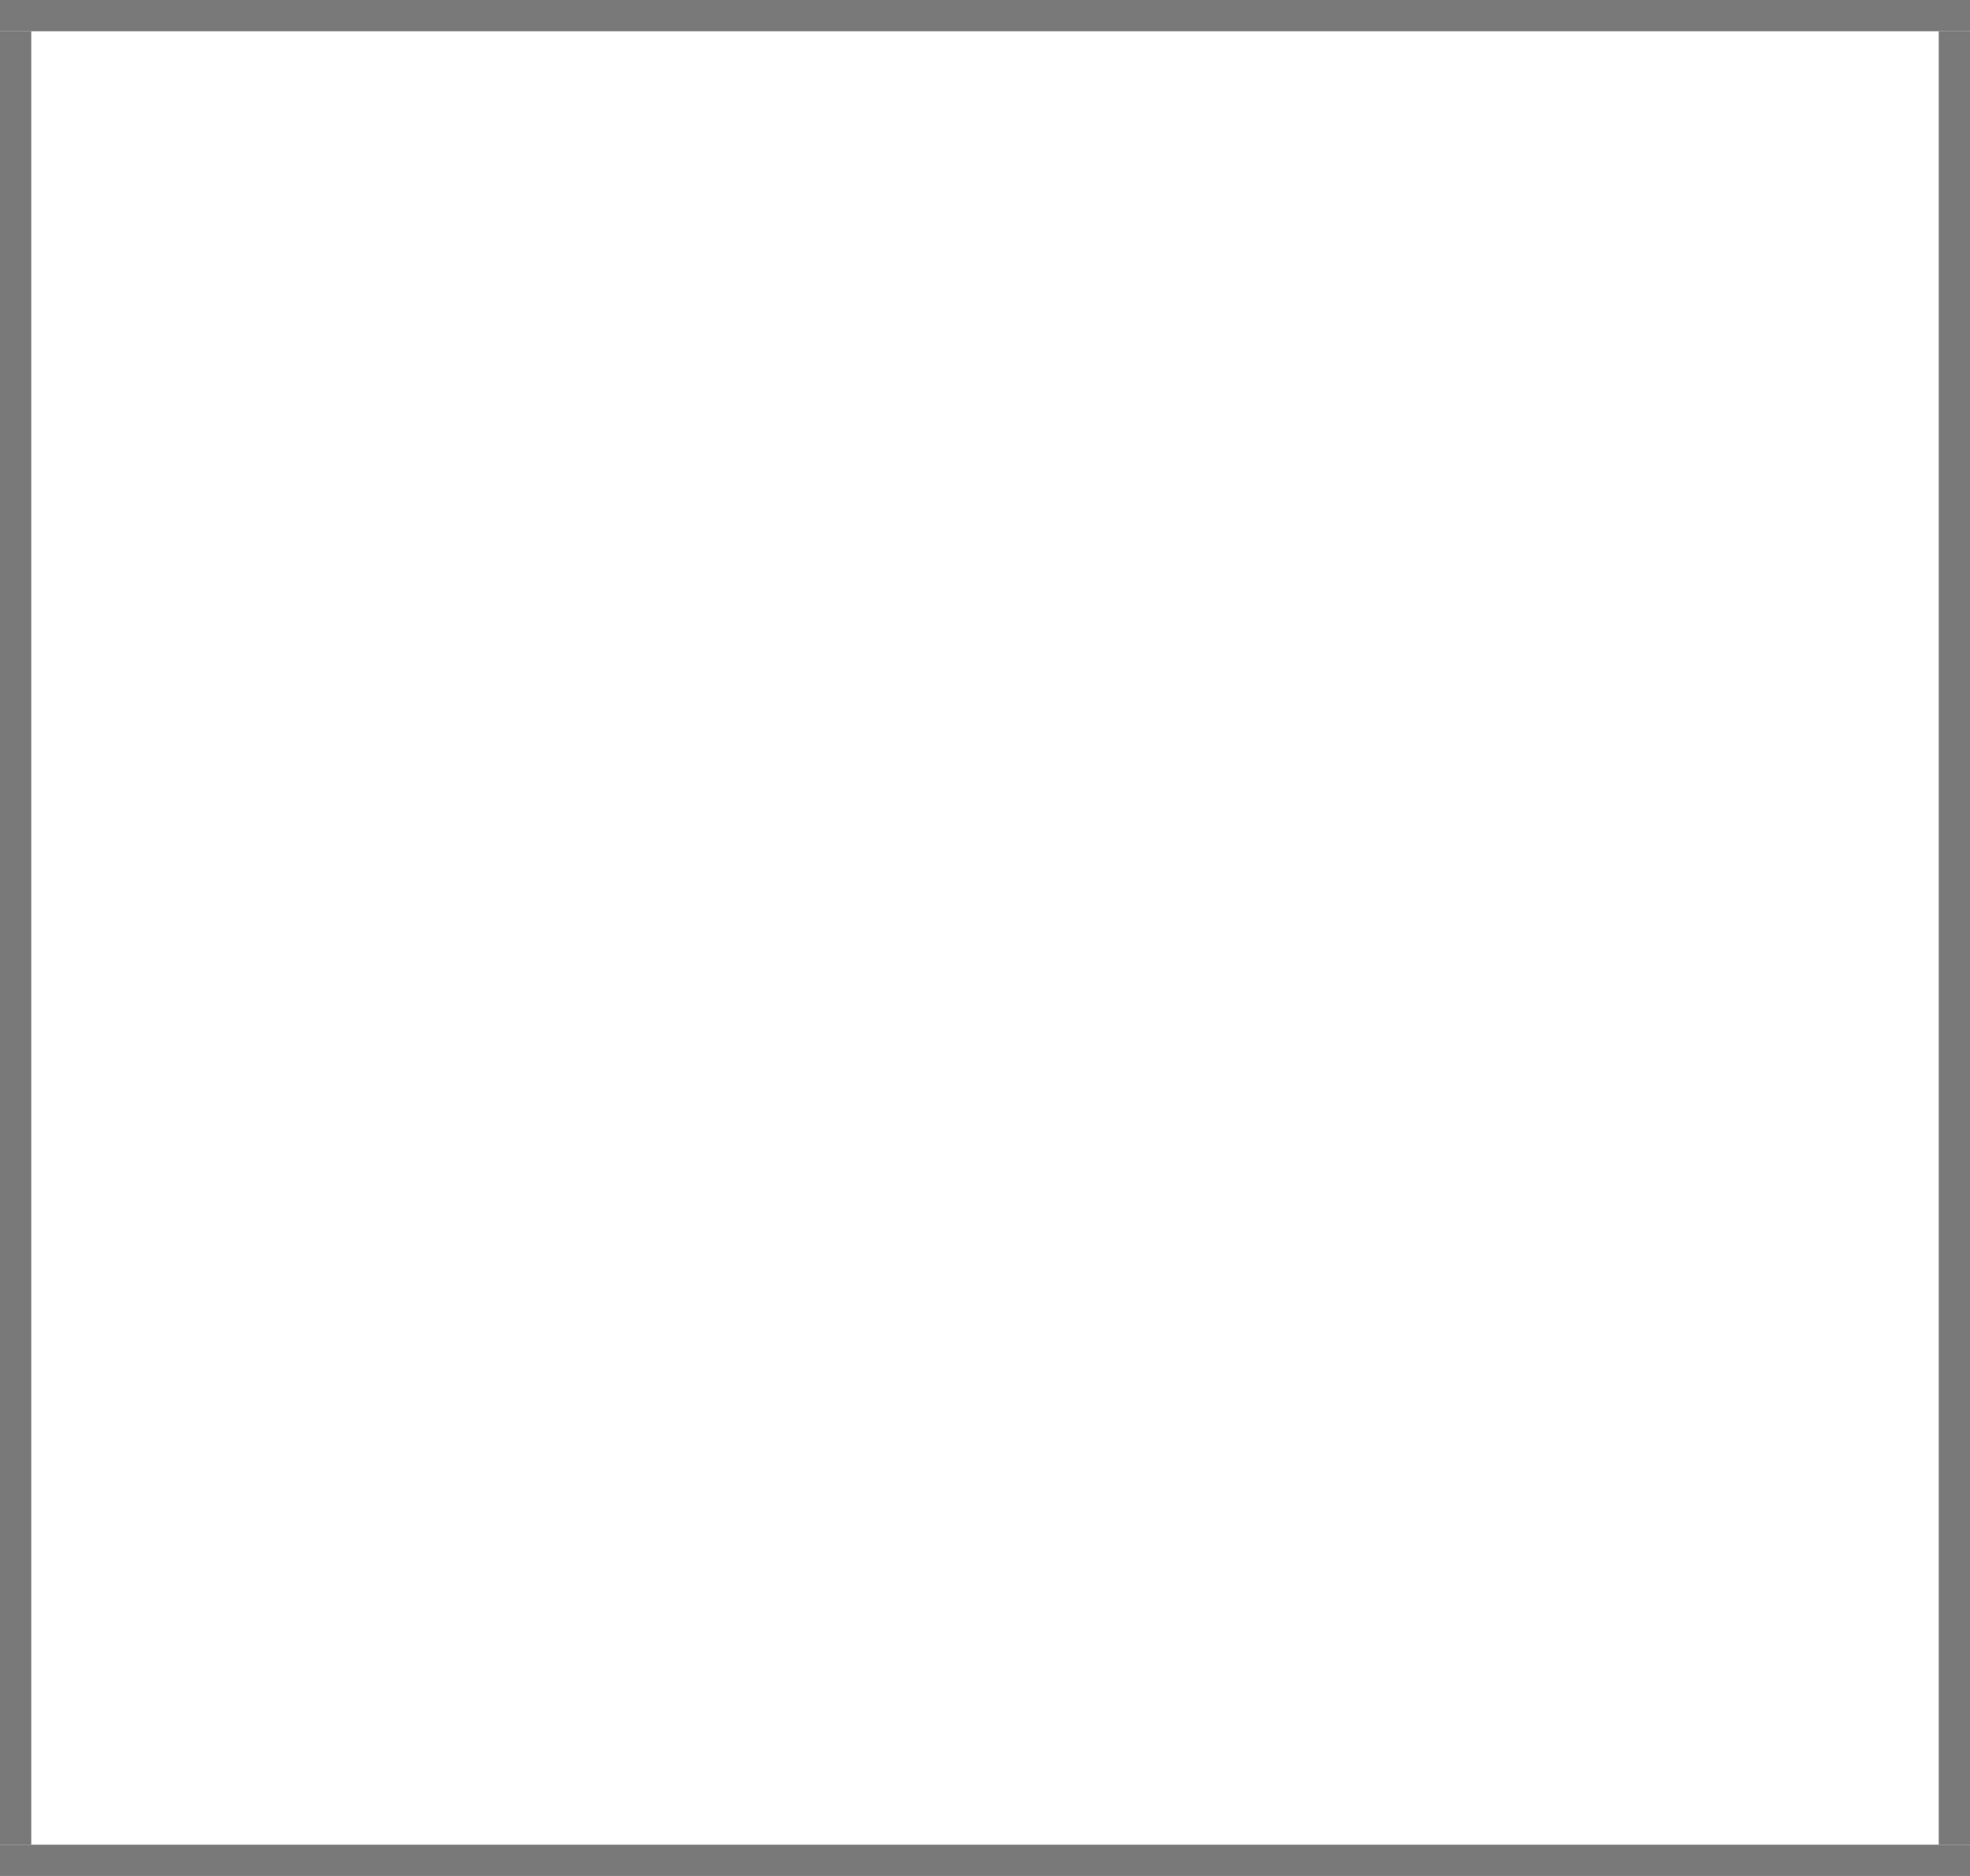
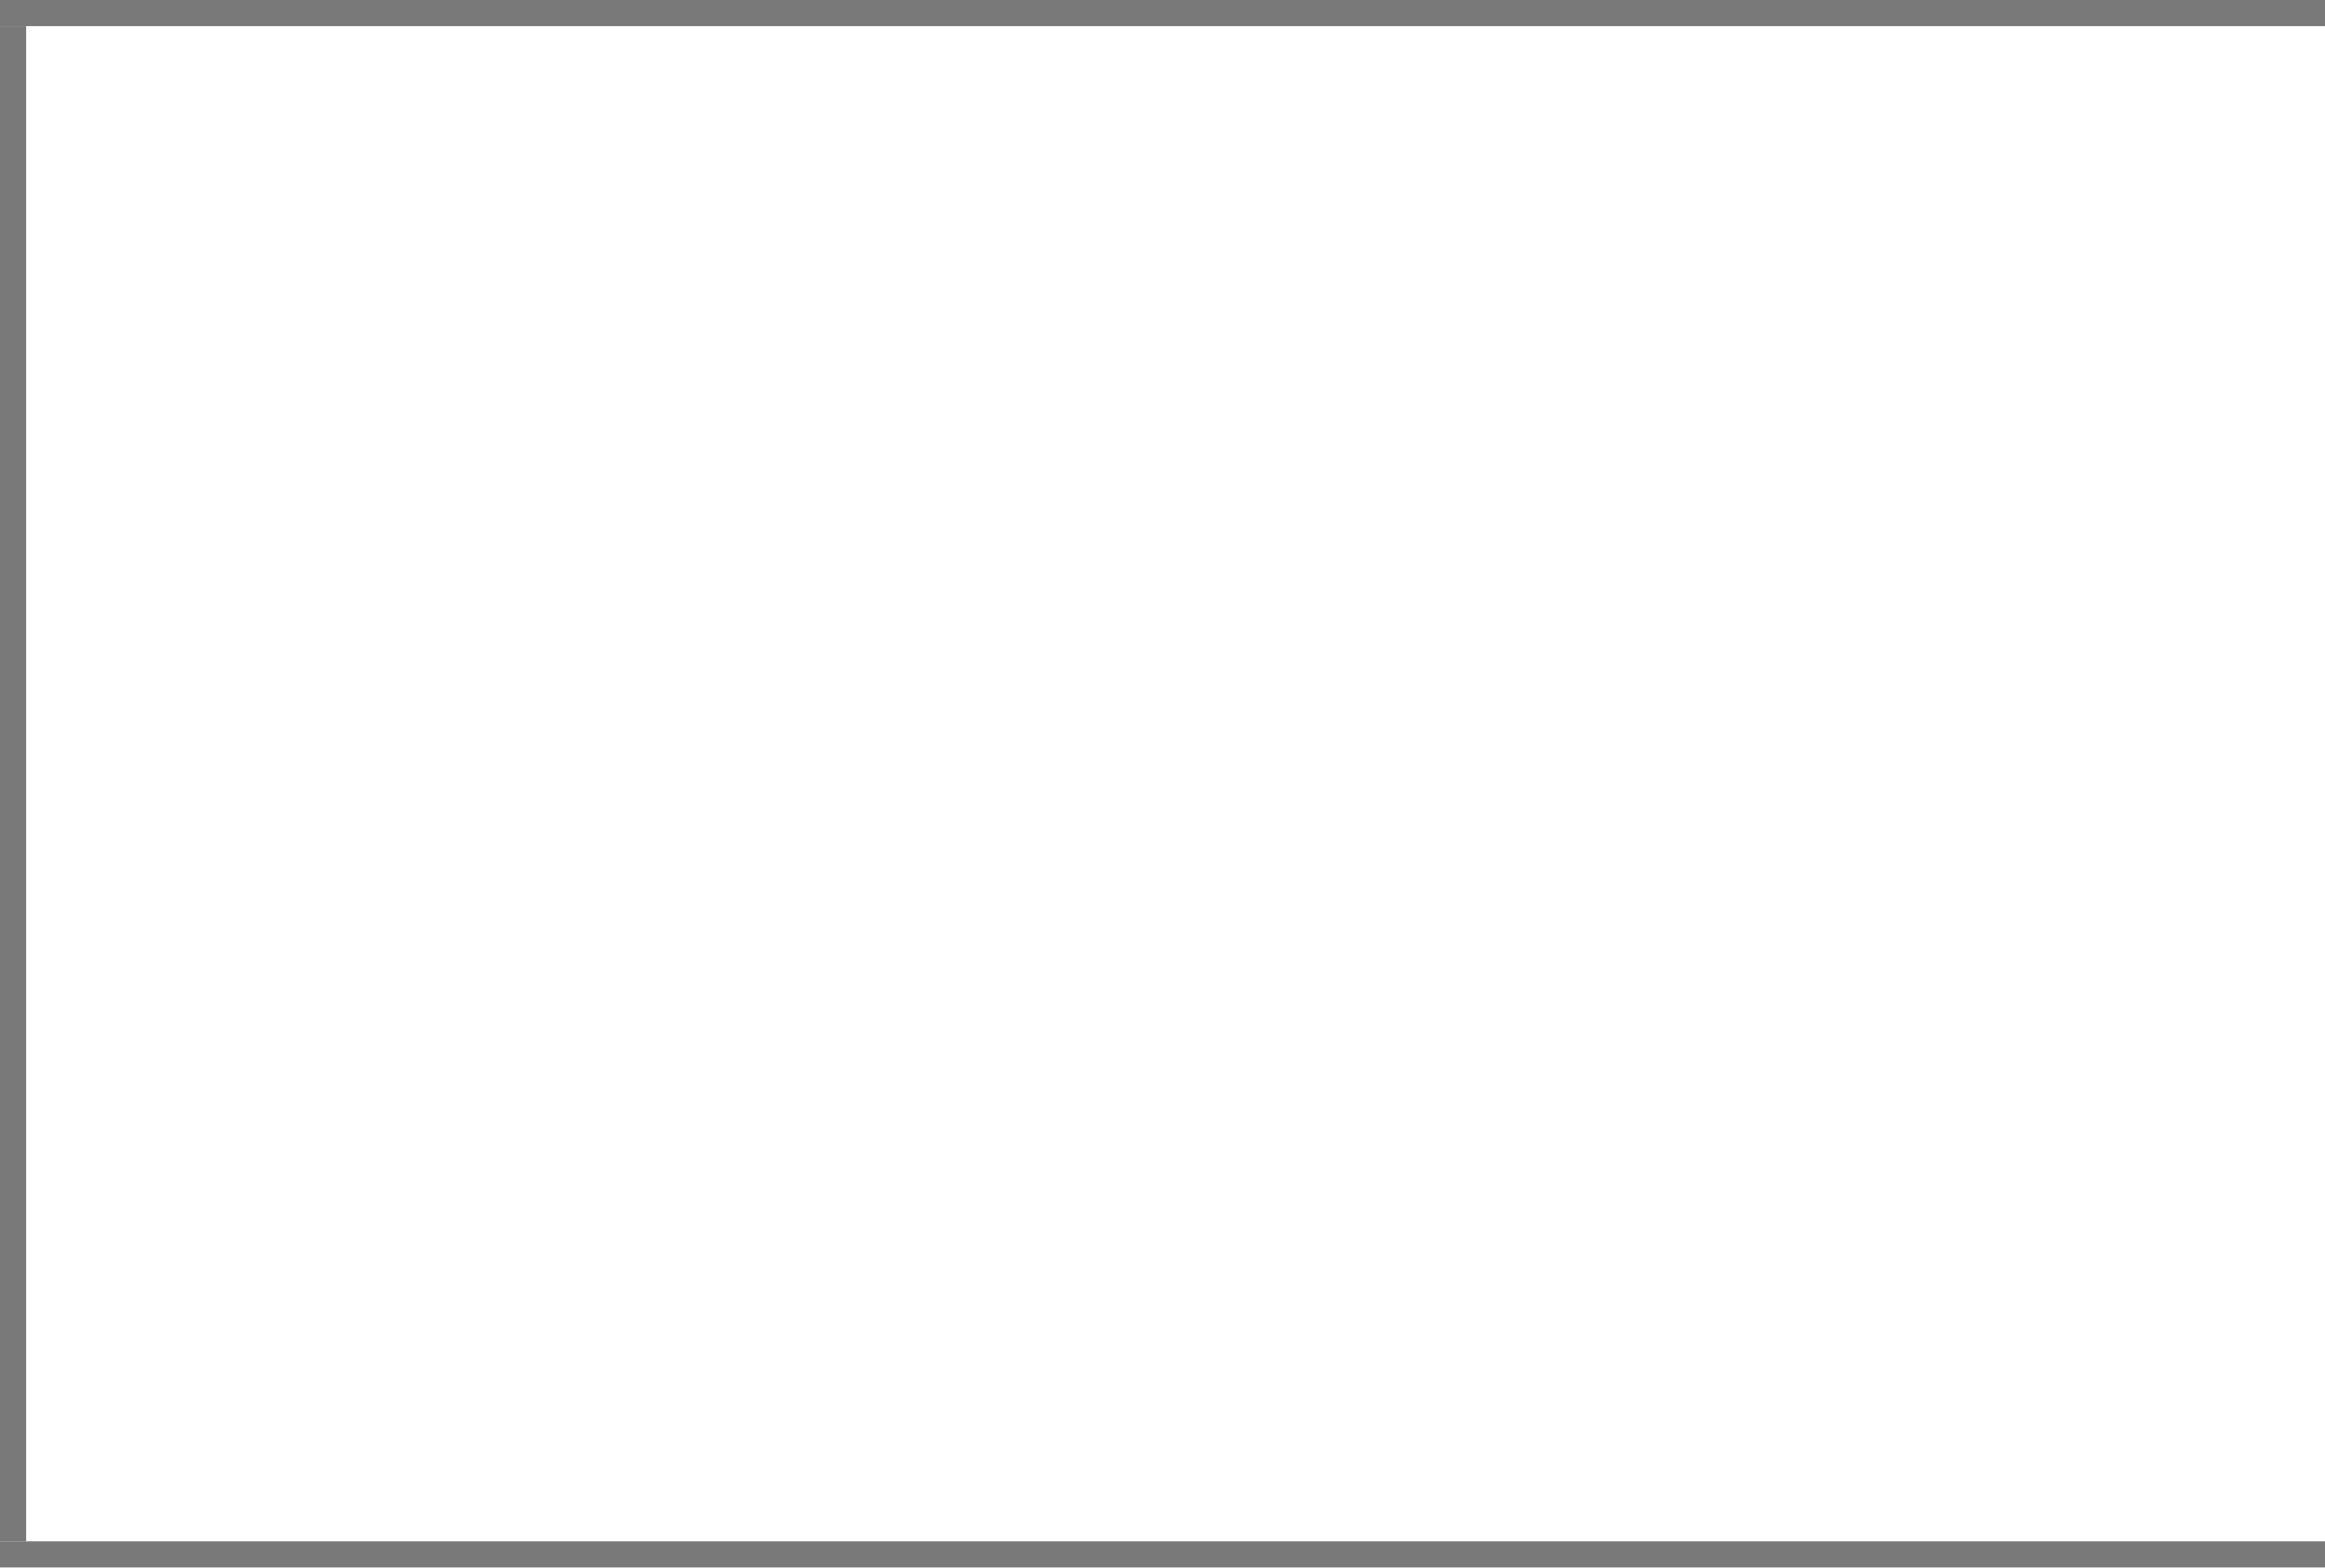
- <svg xmlns="http://www.w3.org/2000/svg" version="1.1" width="63px" height="60px" viewBox="1027 90 63 60">
-   <path d="M 1 1  L 62 1  L 62 59  L 1 59  L 1 1  Z " fill-rule="nonzero" fill="rgba(255, 255, 255, 1)" stroke="none" transform="matrix(1 0 0 1 1027 90 )" class="fill" />
-   <path d="M 0.5 1  L 0.5 59  " stroke-width="1" stroke-dasharray="0" stroke="rgba(121, 121, 121, 1)" fill="none" transform="matrix(1 0 0 1 1027 90 )" class="stroke" />
-   <path d="M 0 0.5  L 63 0.5  " stroke-width="1" stroke-dasharray="0" stroke="rgba(121, 121, 121, 1)" fill="none" transform="matrix(1 0 0 1 1027 90 )" class="stroke" />
-   <path d="M 62.5 1  L 62.5 59  " stroke-width="1" stroke-dasharray="0" stroke="rgba(121, 121, 121, 1)" fill="none" transform="matrix(1 0 0 1 1027 90 )" class="stroke" />
-   <path d="M 0 59.5  L 63 59.5  " stroke-width="1" stroke-dasharray="0" stroke="rgba(121, 121, 121, 1)" fill="none" transform="matrix(1 0 0 1 1027 90 )" class="stroke" />
+ <svg xmlns="http://www.w3.org/2000/svg" version="1.1" width="89px" height="60px" viewBox="586 90 89 60">
+   <path d="M 1 1  L 89 1  L 89 59  L 1 59  L 1 1  Z " fill-rule="nonzero" fill="rgba(255, 255, 255, 1)" stroke="none" transform="matrix(1 0 0 1 586 90 )" class="fill" />
+   <path d="M 0.5 1  L 0.5 59  " stroke-width="1" stroke-dasharray="0" stroke="rgba(121, 121, 121, 1)" fill="none" transform="matrix(1 0 0 1 586 90 )" class="stroke" />
+   <path d="M 0 0.5  L 89 0.5  " stroke-width="1" stroke-dasharray="0" stroke="rgba(121, 121, 121, 1)" fill="none" transform="matrix(1 0 0 1 586 90 )" class="stroke" />
+   <path d="M 0 59.5  L 89 59.5  " stroke-width="1" stroke-dasharray="0" stroke="rgba(121, 121, 121, 1)" fill="none" transform="matrix(1 0 0 1 586 90 )" class="stroke" />
</svg>
